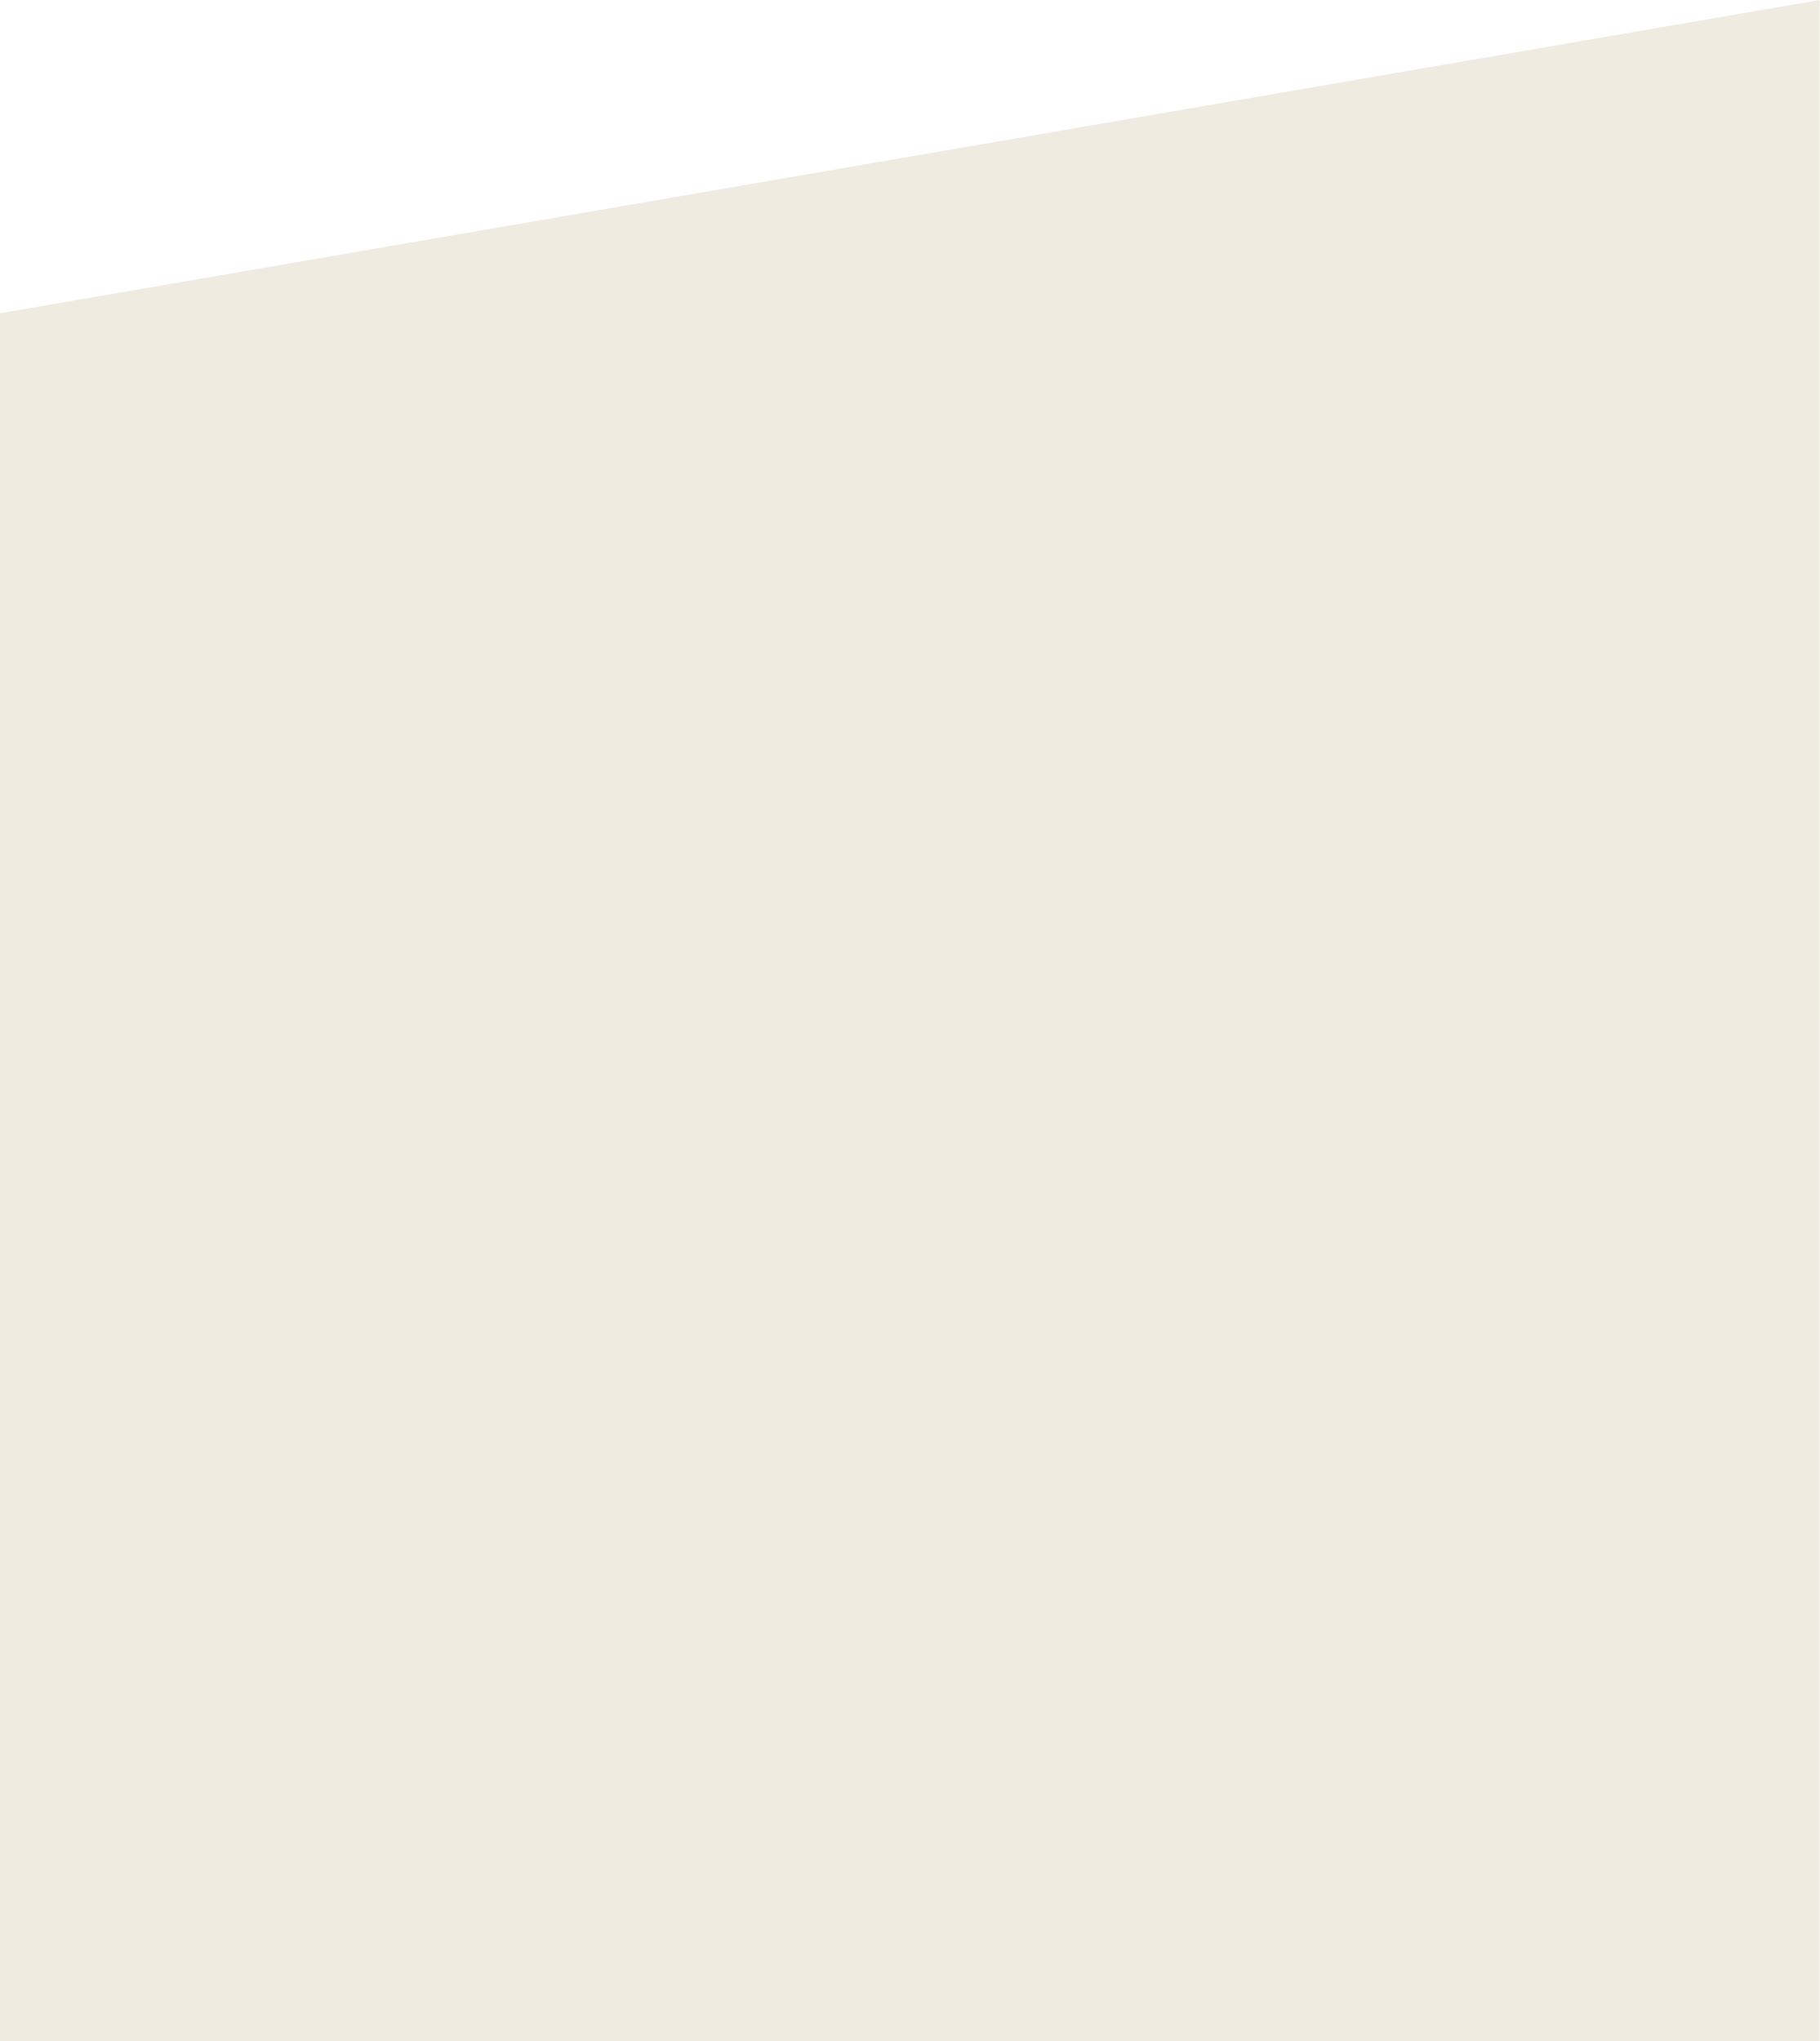
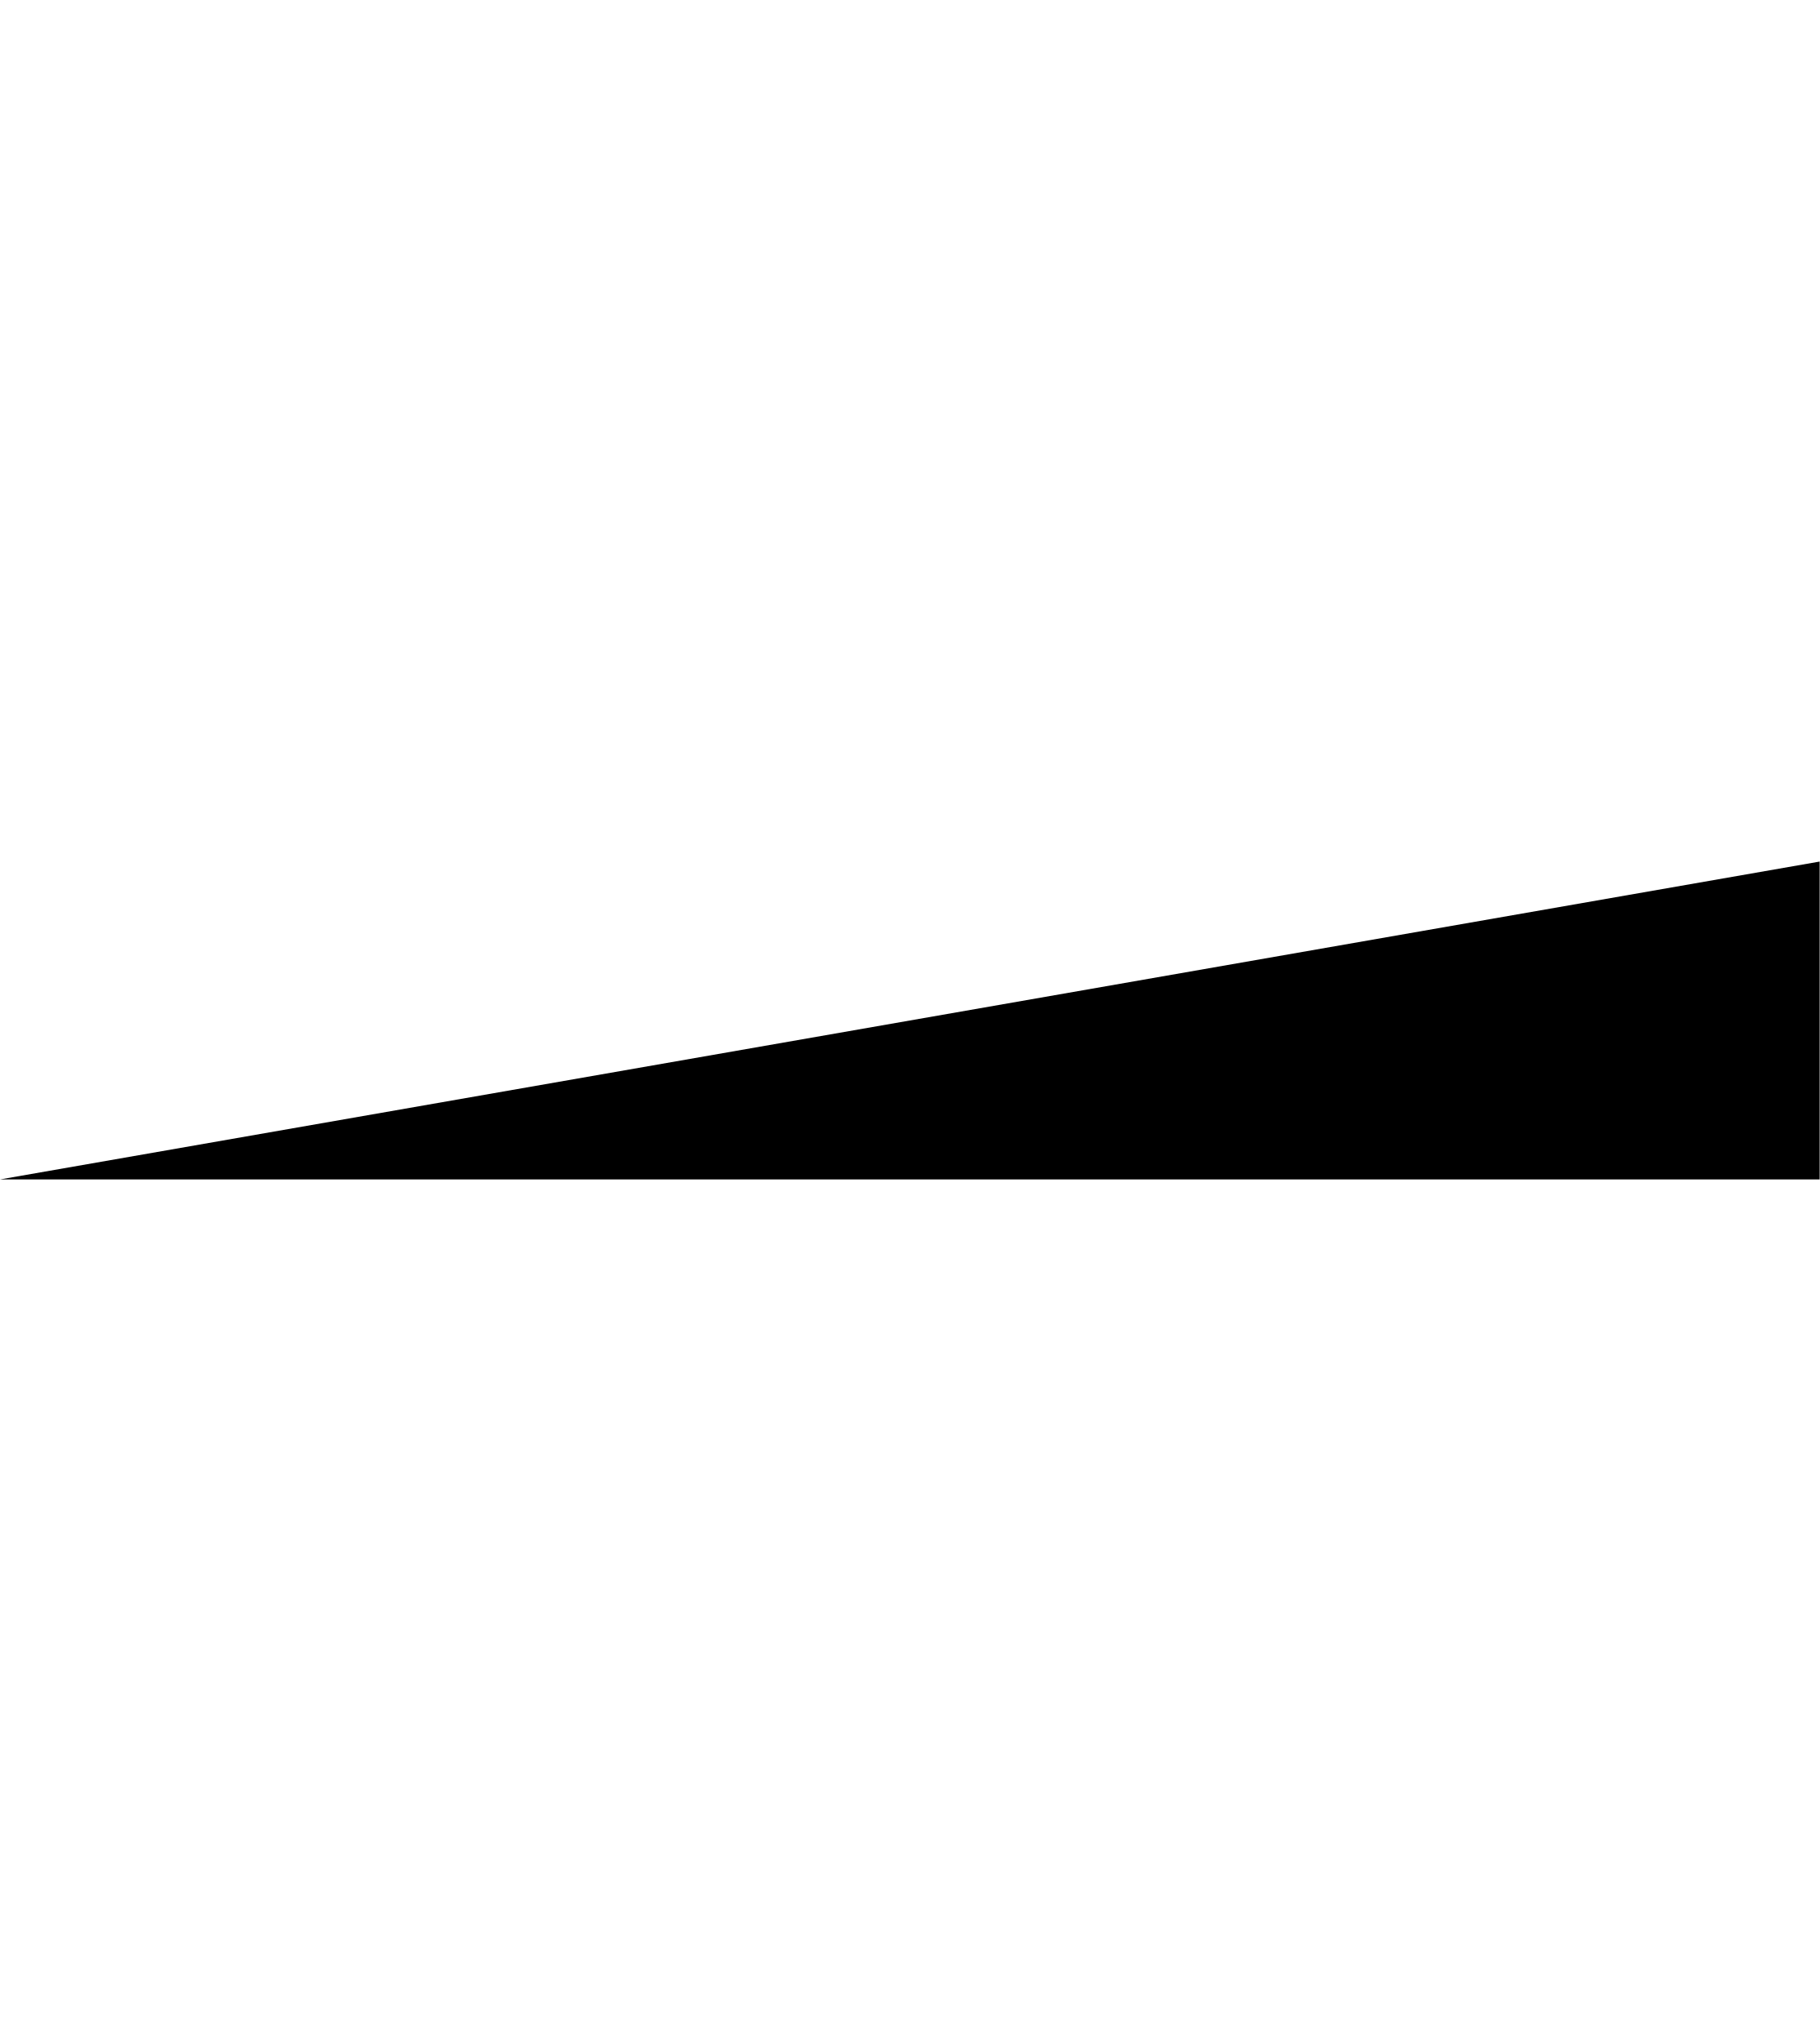
- <svg xmlns="http://www.w3.org/2000/svg" version="1.1" id="Layer_1" x="0px" y="0px" width="900.331px" height="1009.986px" viewBox="0 0 900.331 1009.986" enable-background="new 0 0 900.331 1009.986" xml:space="preserve">
-   <g>
-     <path fill-rule="evenodd" clip-rule="evenodd" fill="#EFEBE0" d="M0,155.008L900.331,0l-0.005,1009.986H0V155.008z" />
-   </g>
+ <svg xmlns="http://www.w3.org/2000/svg" version="1.1" id="Layer_1" x="0px" y="0px" width="900.331px" height="1009.986px" viewBox="0 0 601 105" enable-background="new 0 0 900.331 1009.986" xml:space="preserve">
+   <polyline points="0,105 601,105 601,0" />
</svg>
